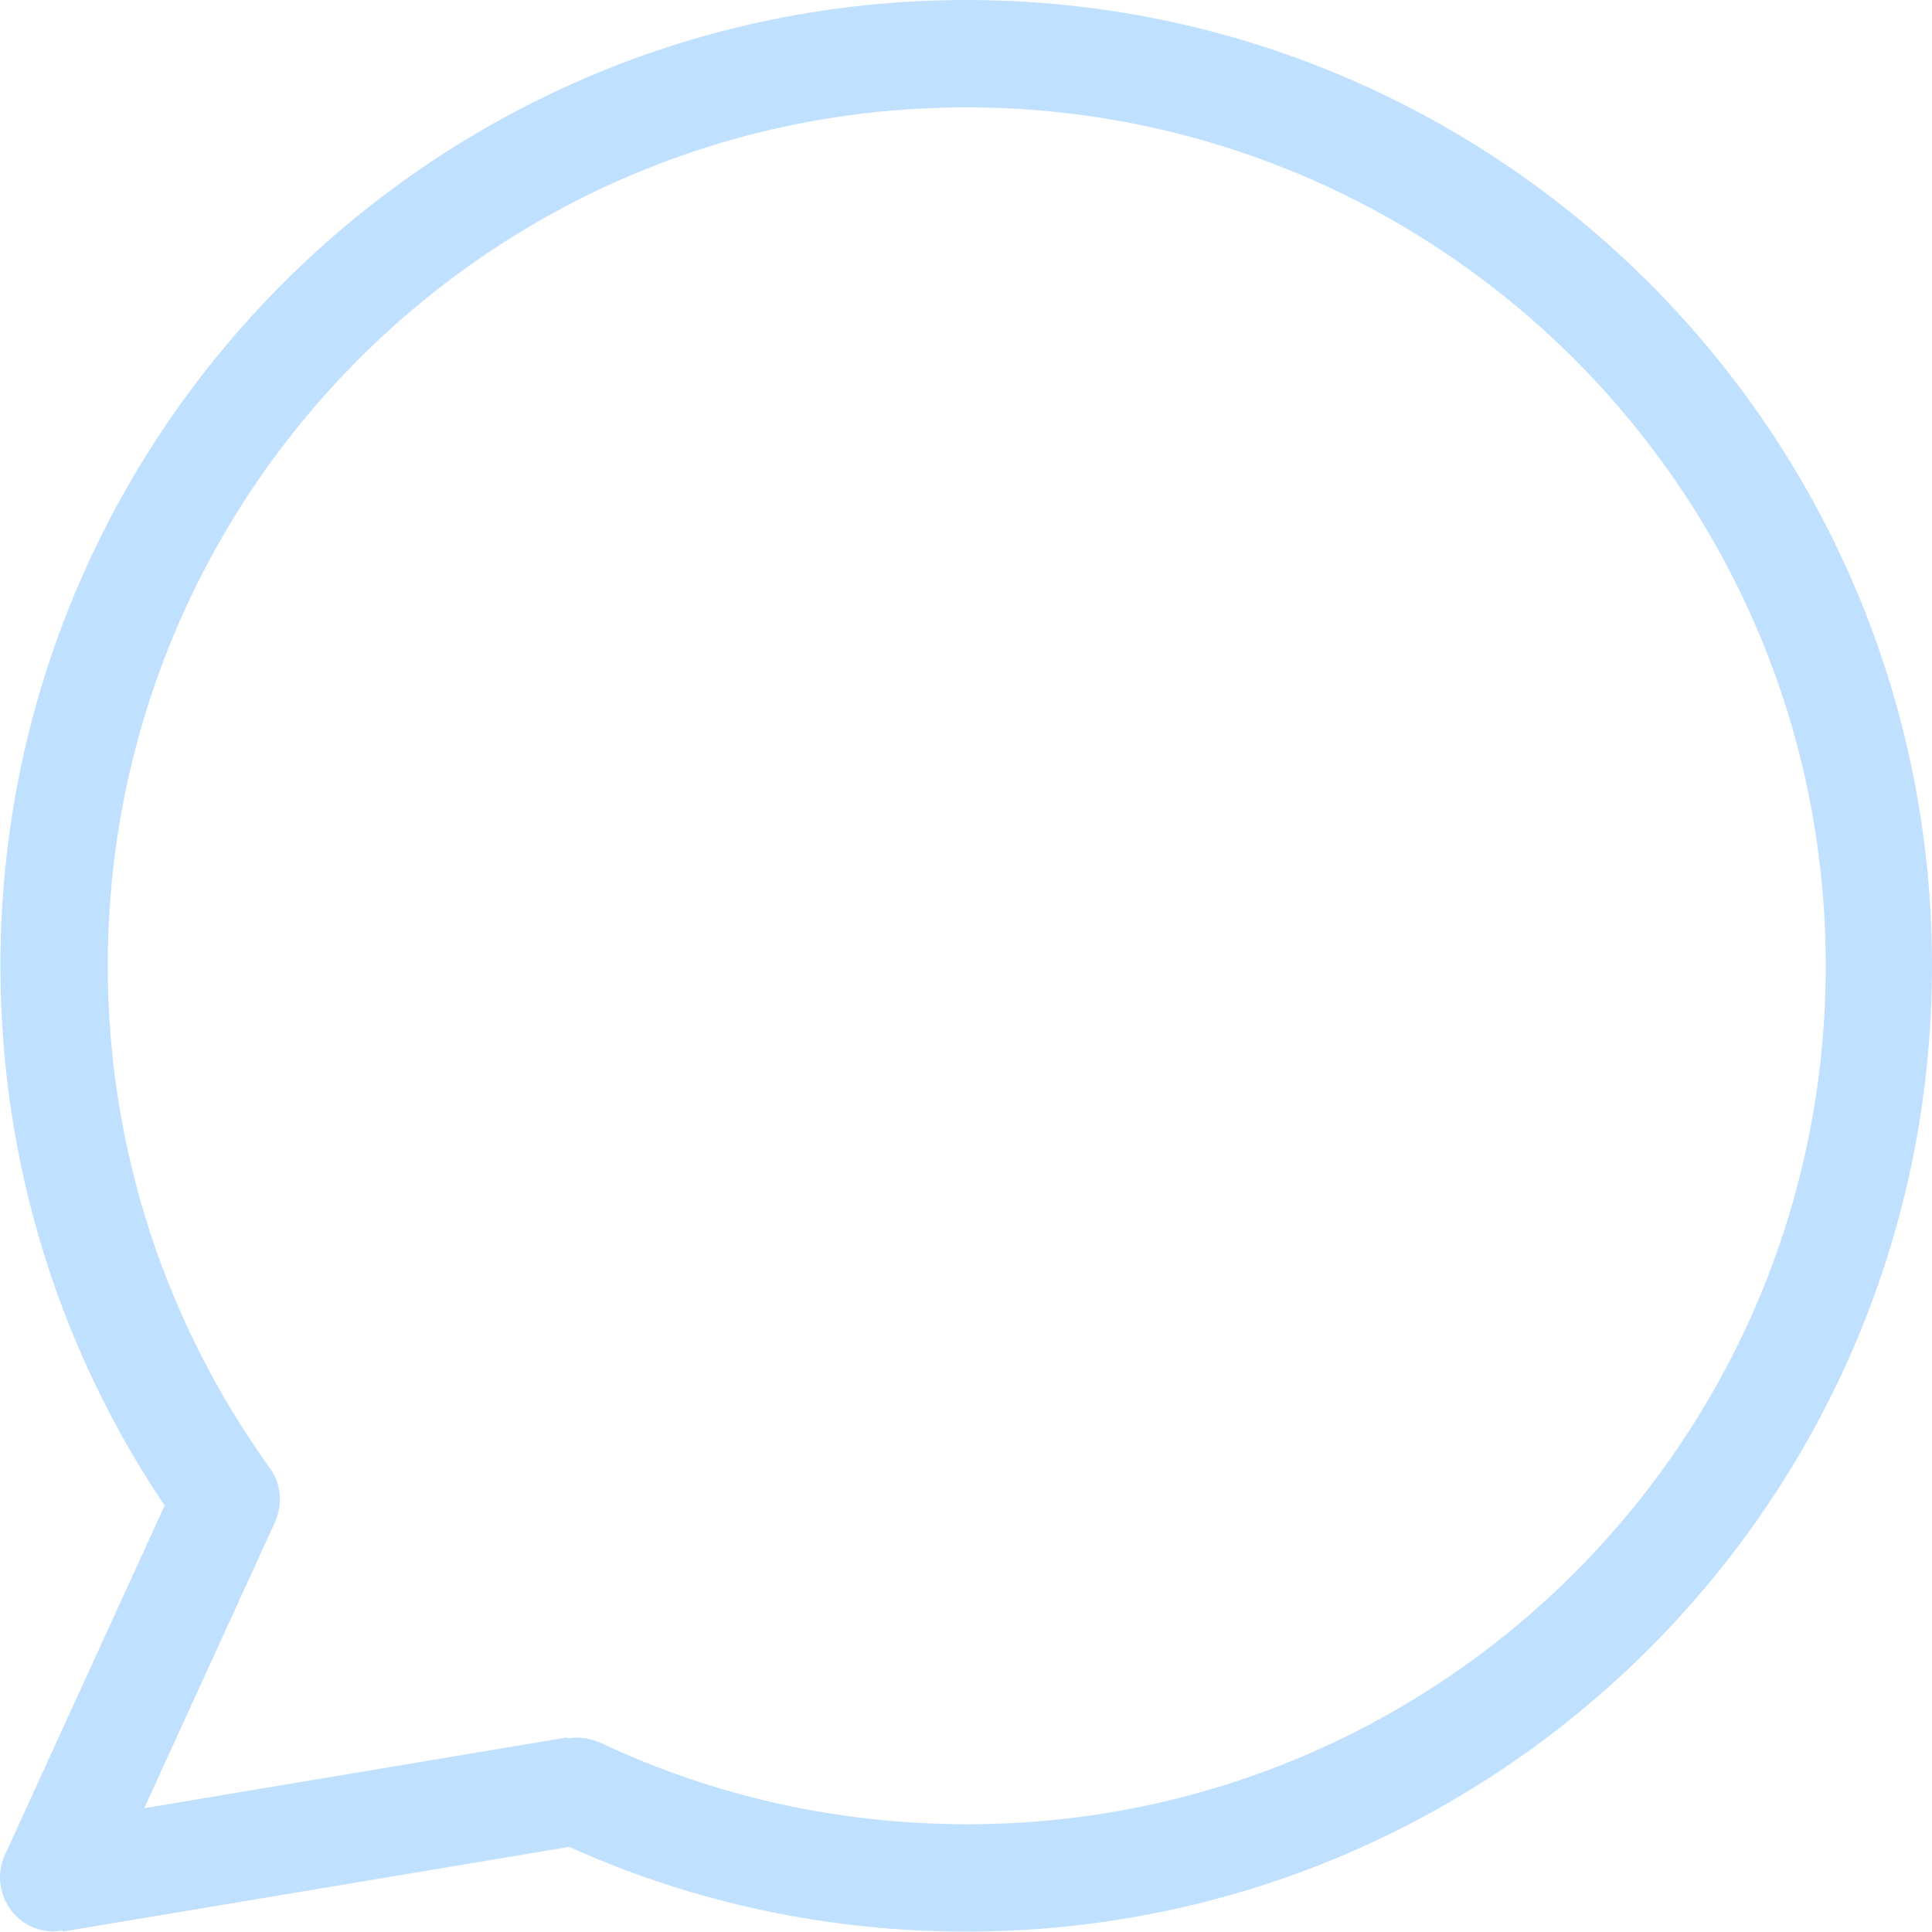
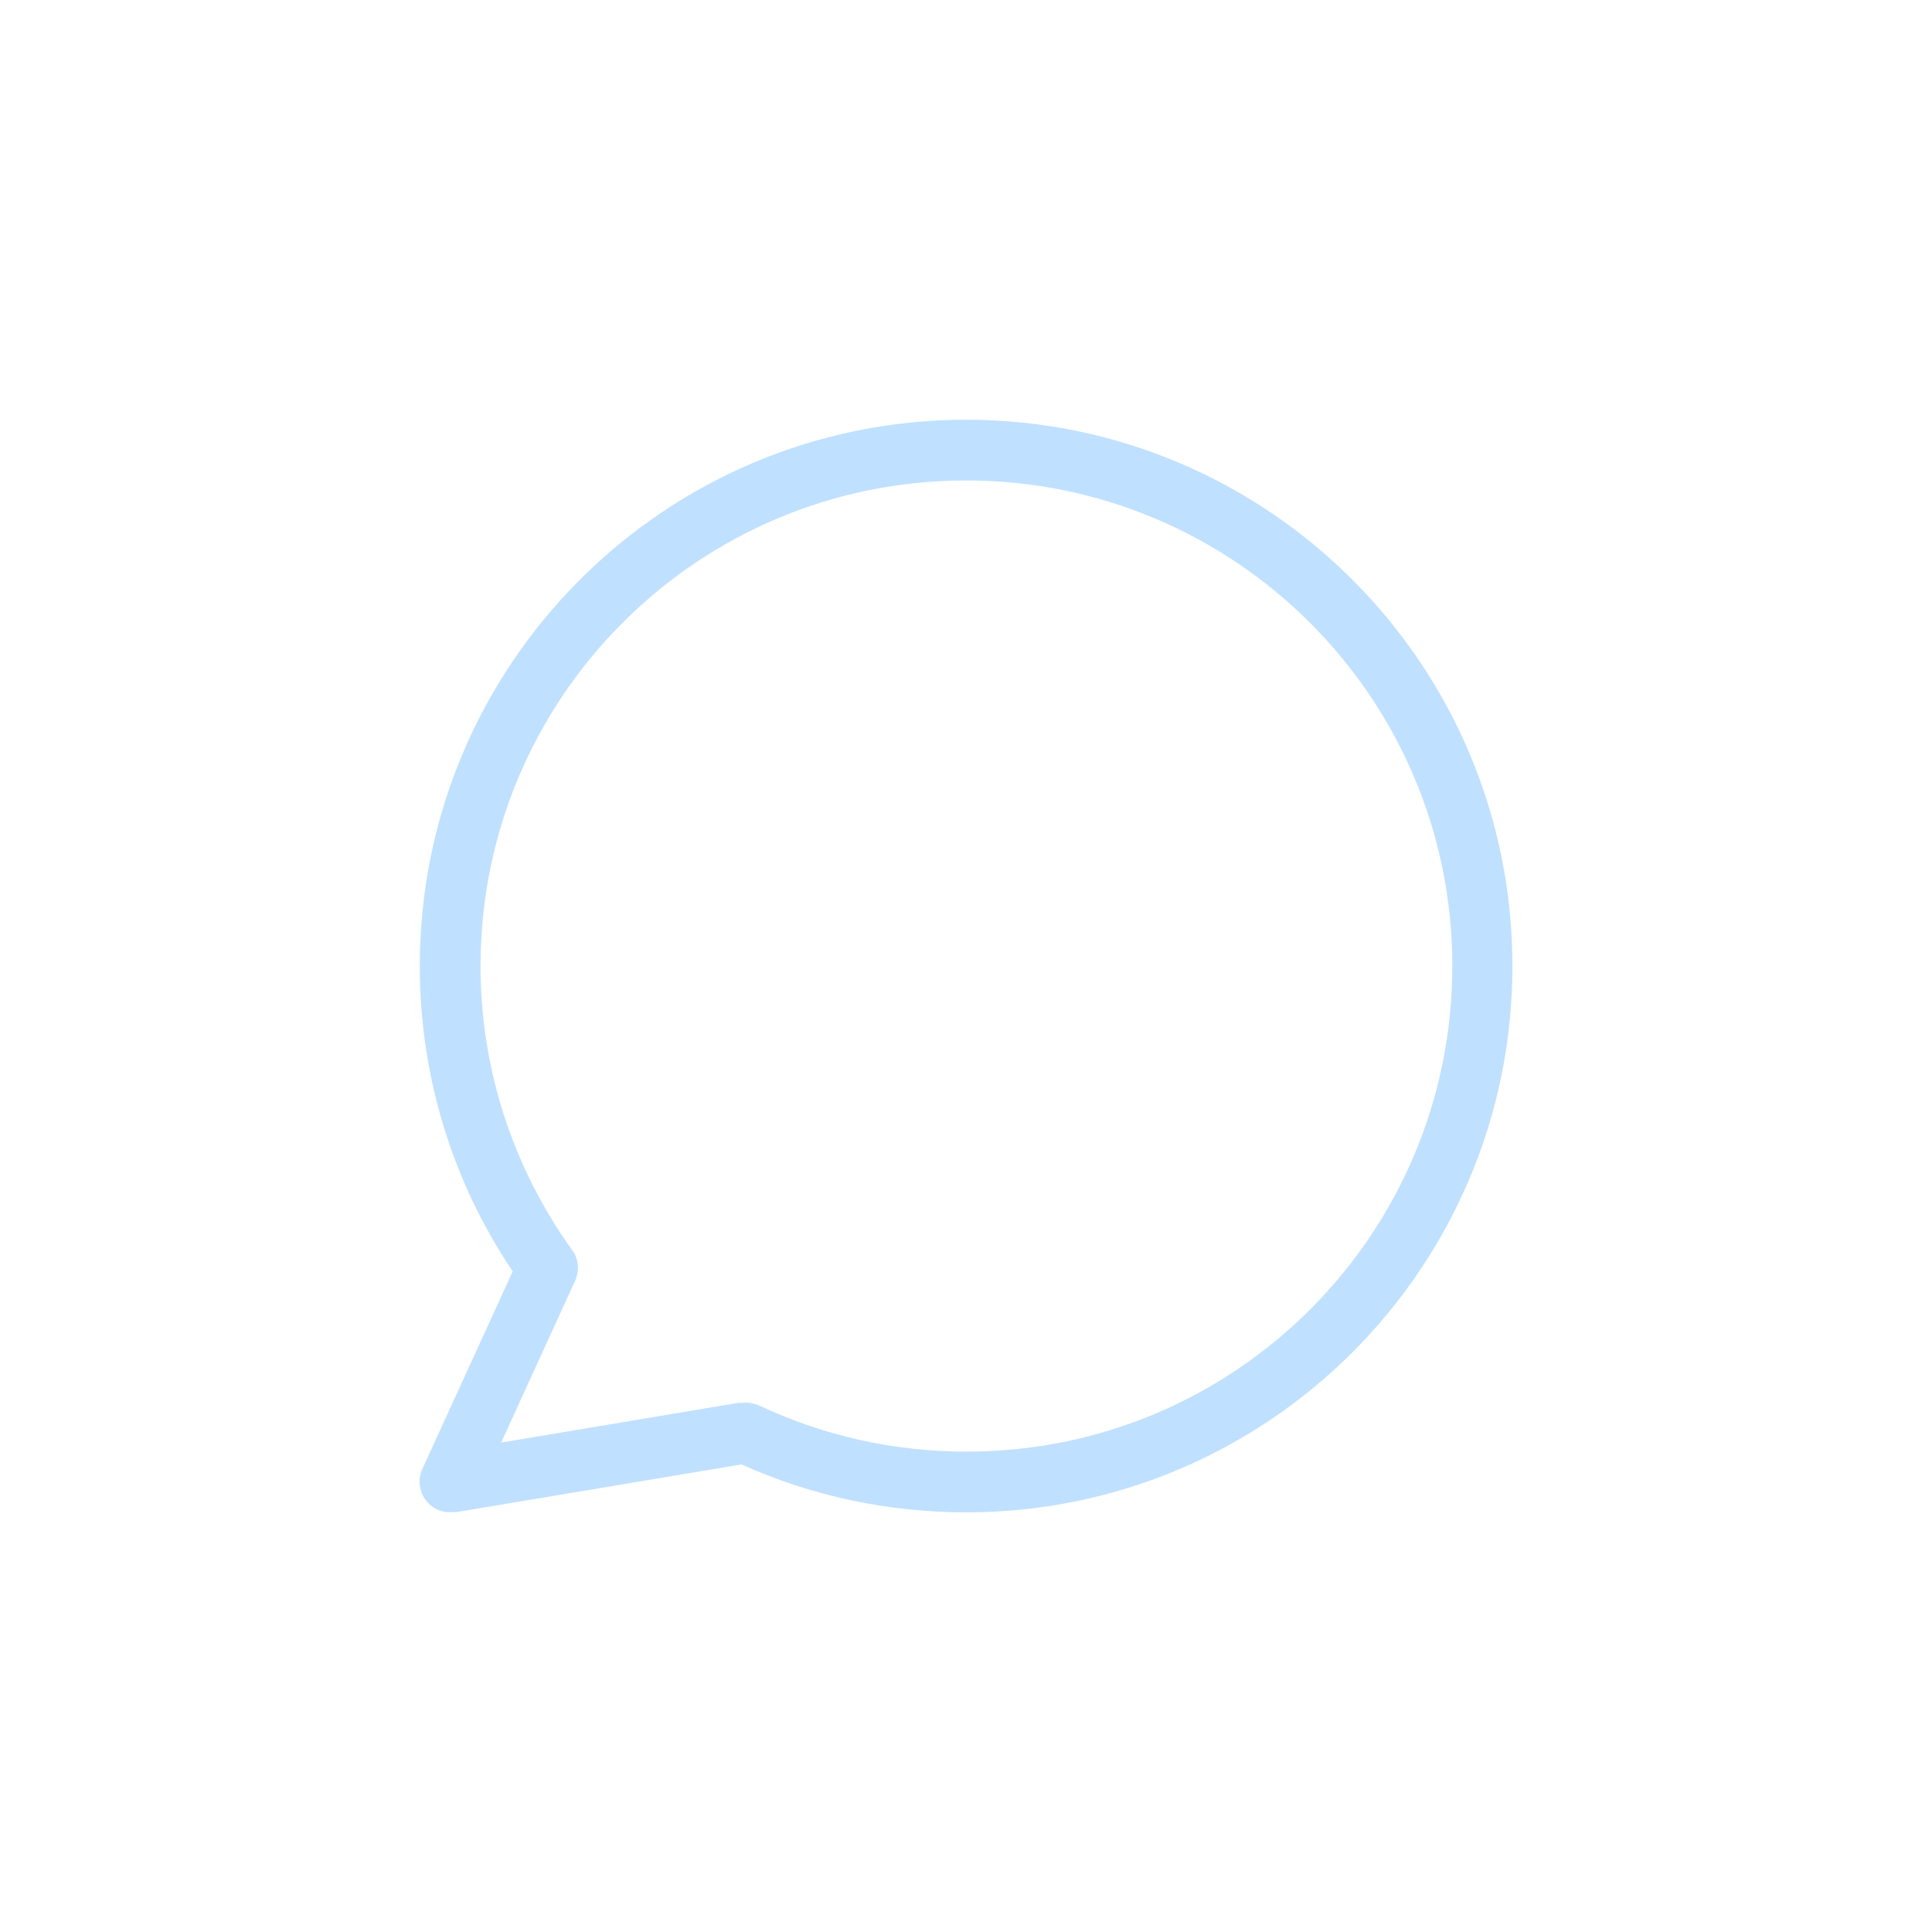
- <svg xmlns="http://www.w3.org/2000/svg" version="1.1" viewBox="-859.983 -2968.392 14 13.997" width="14" height="13.997">
+ <svg xmlns="http://www.w3.org/2000/svg" version="1.1" viewBox="-855.358 -2973.769 24.75 24.75" width="24.75" height="24.75">
  <defs />
-   <g id="SOURCES" stroke-opacity="1" fill="none" stroke="none" fill-opacity="1" stroke-dasharray="none">
+   <g id="SOURCES" fill="none" stroke="none" stroke-dasharray="none" fill-opacity="1" stroke-opacity="1">
    <g id="SOURCES_Dark">
-       <g id="Graphic_11043">
-         <path d="M -855.866 -2955.795 C -855.788 -2955.81 -855.711 -2955.795 -855.633 -2955.764 C -854.809 -2955.375 -853.907 -2955.173 -852.973 -2955.173 C -849.536 -2955.173 -846.753 -2957.956 -846.753 -2961.394 C -846.753 -2964.831 -849.544 -2967.614 -852.981 -2967.614 C -856.418 -2967.614 -859.202 -2964.831 -859.202 -2961.394 C -859.202 -2960.064 -858.782 -2958.804 -858.028 -2957.754 C -857.942 -2957.638 -857.935 -2957.49 -857.989 -2957.365 L -858.938 -2955.289 L -855.874 -2955.802 Z M -859.529 -2954.403 C -859.84 -2954.348 -860.073 -2954.667 -859.949 -2954.947 L -858.79 -2957.482 C -859.56 -2958.625 -859.98 -2959.978 -859.98 -2961.394 C -859.98 -2965.258 -856.846 -2968.392 -852.981 -2968.392 C -849.116 -2968.392 -845.983 -2965.258 -845.983 -2961.394 C -845.983 -2957.529 -849.116 -2954.395 -852.981 -2954.395 C -853.984 -2954.395 -854.964 -2954.605 -855.858 -2955.009 L -859.529 -2954.395 Z" fill="#c0e0ff" />
+       <g id="Group_12699">
+         <g id="Graphic_11043">
+           <path d="M -845.866 -2955.795 C -845.788 -2955.81 -845.711 -2955.795 -845.633 -2955.764 C -844.809 -2955.375 -843.907 -2955.173 -842.973 -2955.173 C -839.536 -2955.173 -836.753 -2957.956 -836.753 -2961.394 C -836.753 -2964.831 -839.544 -2967.614 -842.981 -2967.614 C -846.418 -2967.614 -849.202 -2964.831 -849.202 -2961.394 C -849.202 -2960.064 -848.782 -2958.804 -848.028 -2957.754 C -847.942 -2957.638 -847.935 -2957.49 -847.989 -2957.365 L -848.938 -2955.289 L -845.874 -2955.802 Z M -849.529 -2954.403 C -849.84 -2954.348 -850.073 -2954.667 -849.949 -2954.947 L -848.79 -2957.482 C -849.56 -2958.625 -849.98 -2959.978 -849.98 -2961.394 C -849.98 -2965.258 -846.846 -2968.392 -842.981 -2968.392 C -839.116 -2968.392 -835.983 -2965.258 -835.983 -2961.394 C -835.983 -2957.529 -839.116 -2954.395 -842.981 -2954.395 C -843.984 -2954.395 -844.964 -2954.605 -845.858 -2955.009 L -849.529 -2954.395 Z" fill="#c0e0ff" />
+         </g>
+         <g id="Graphic_12676" />
      </g>
    </g>
  </g>
</svg>
